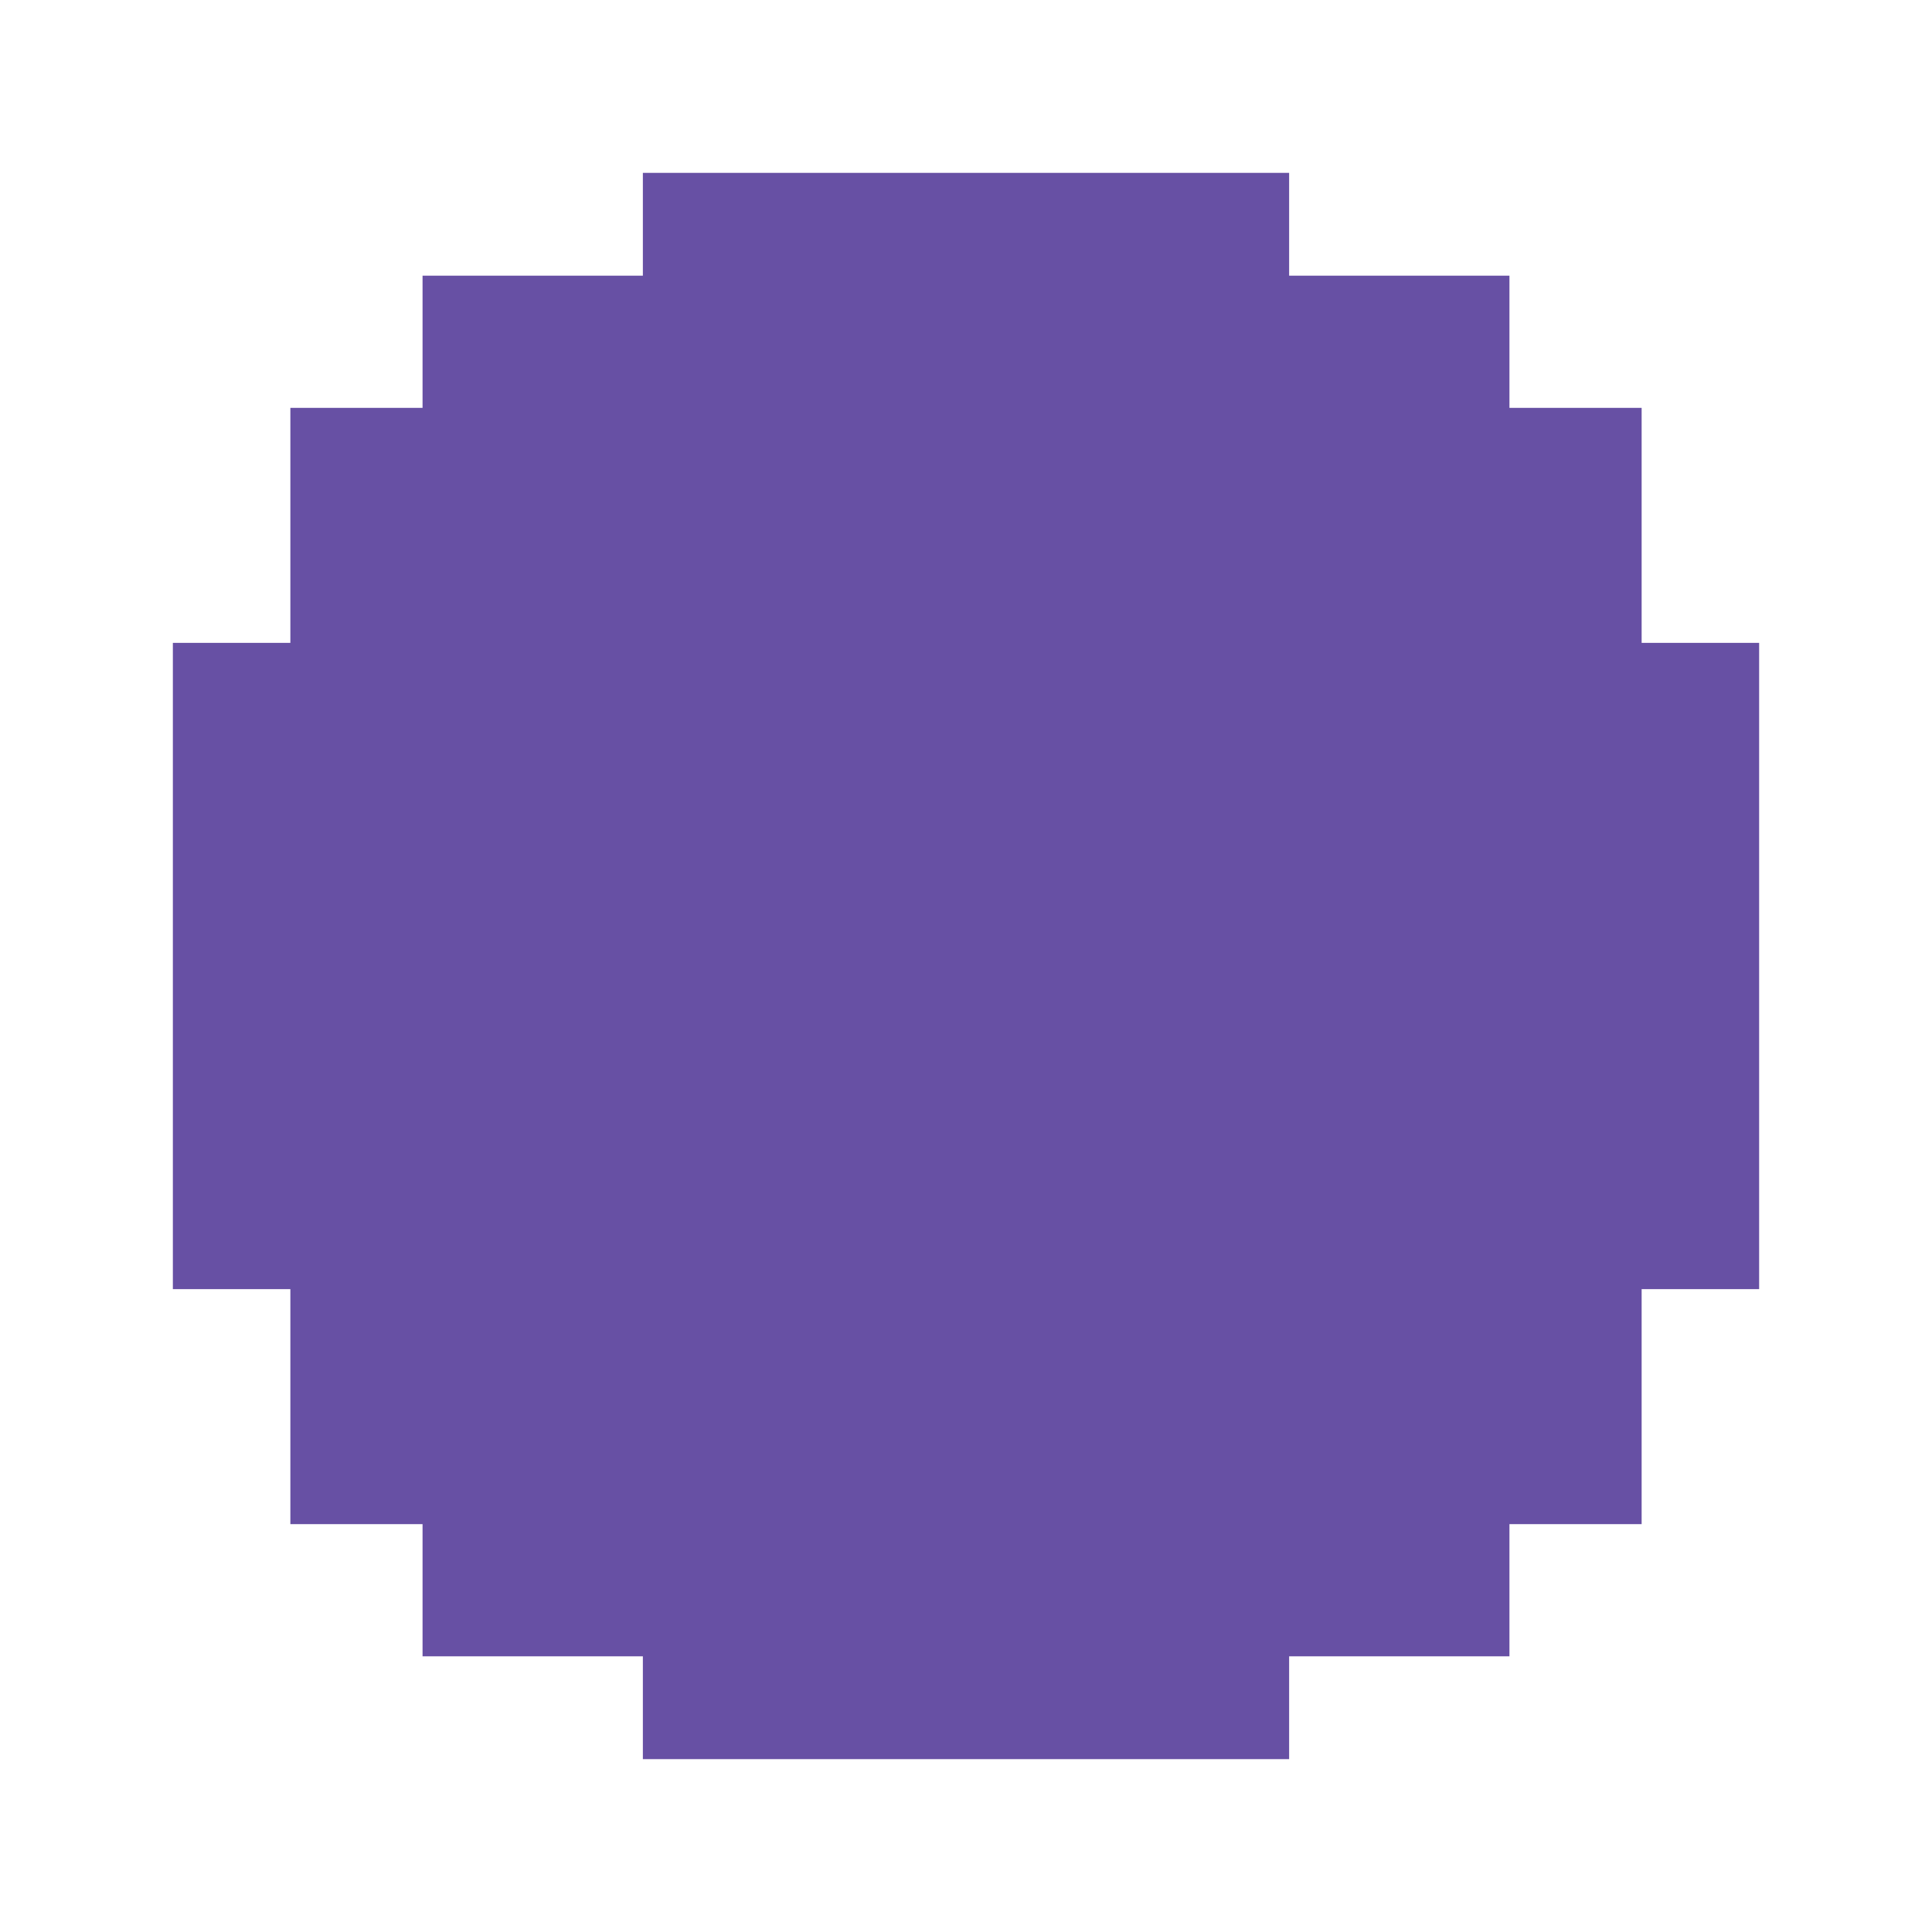
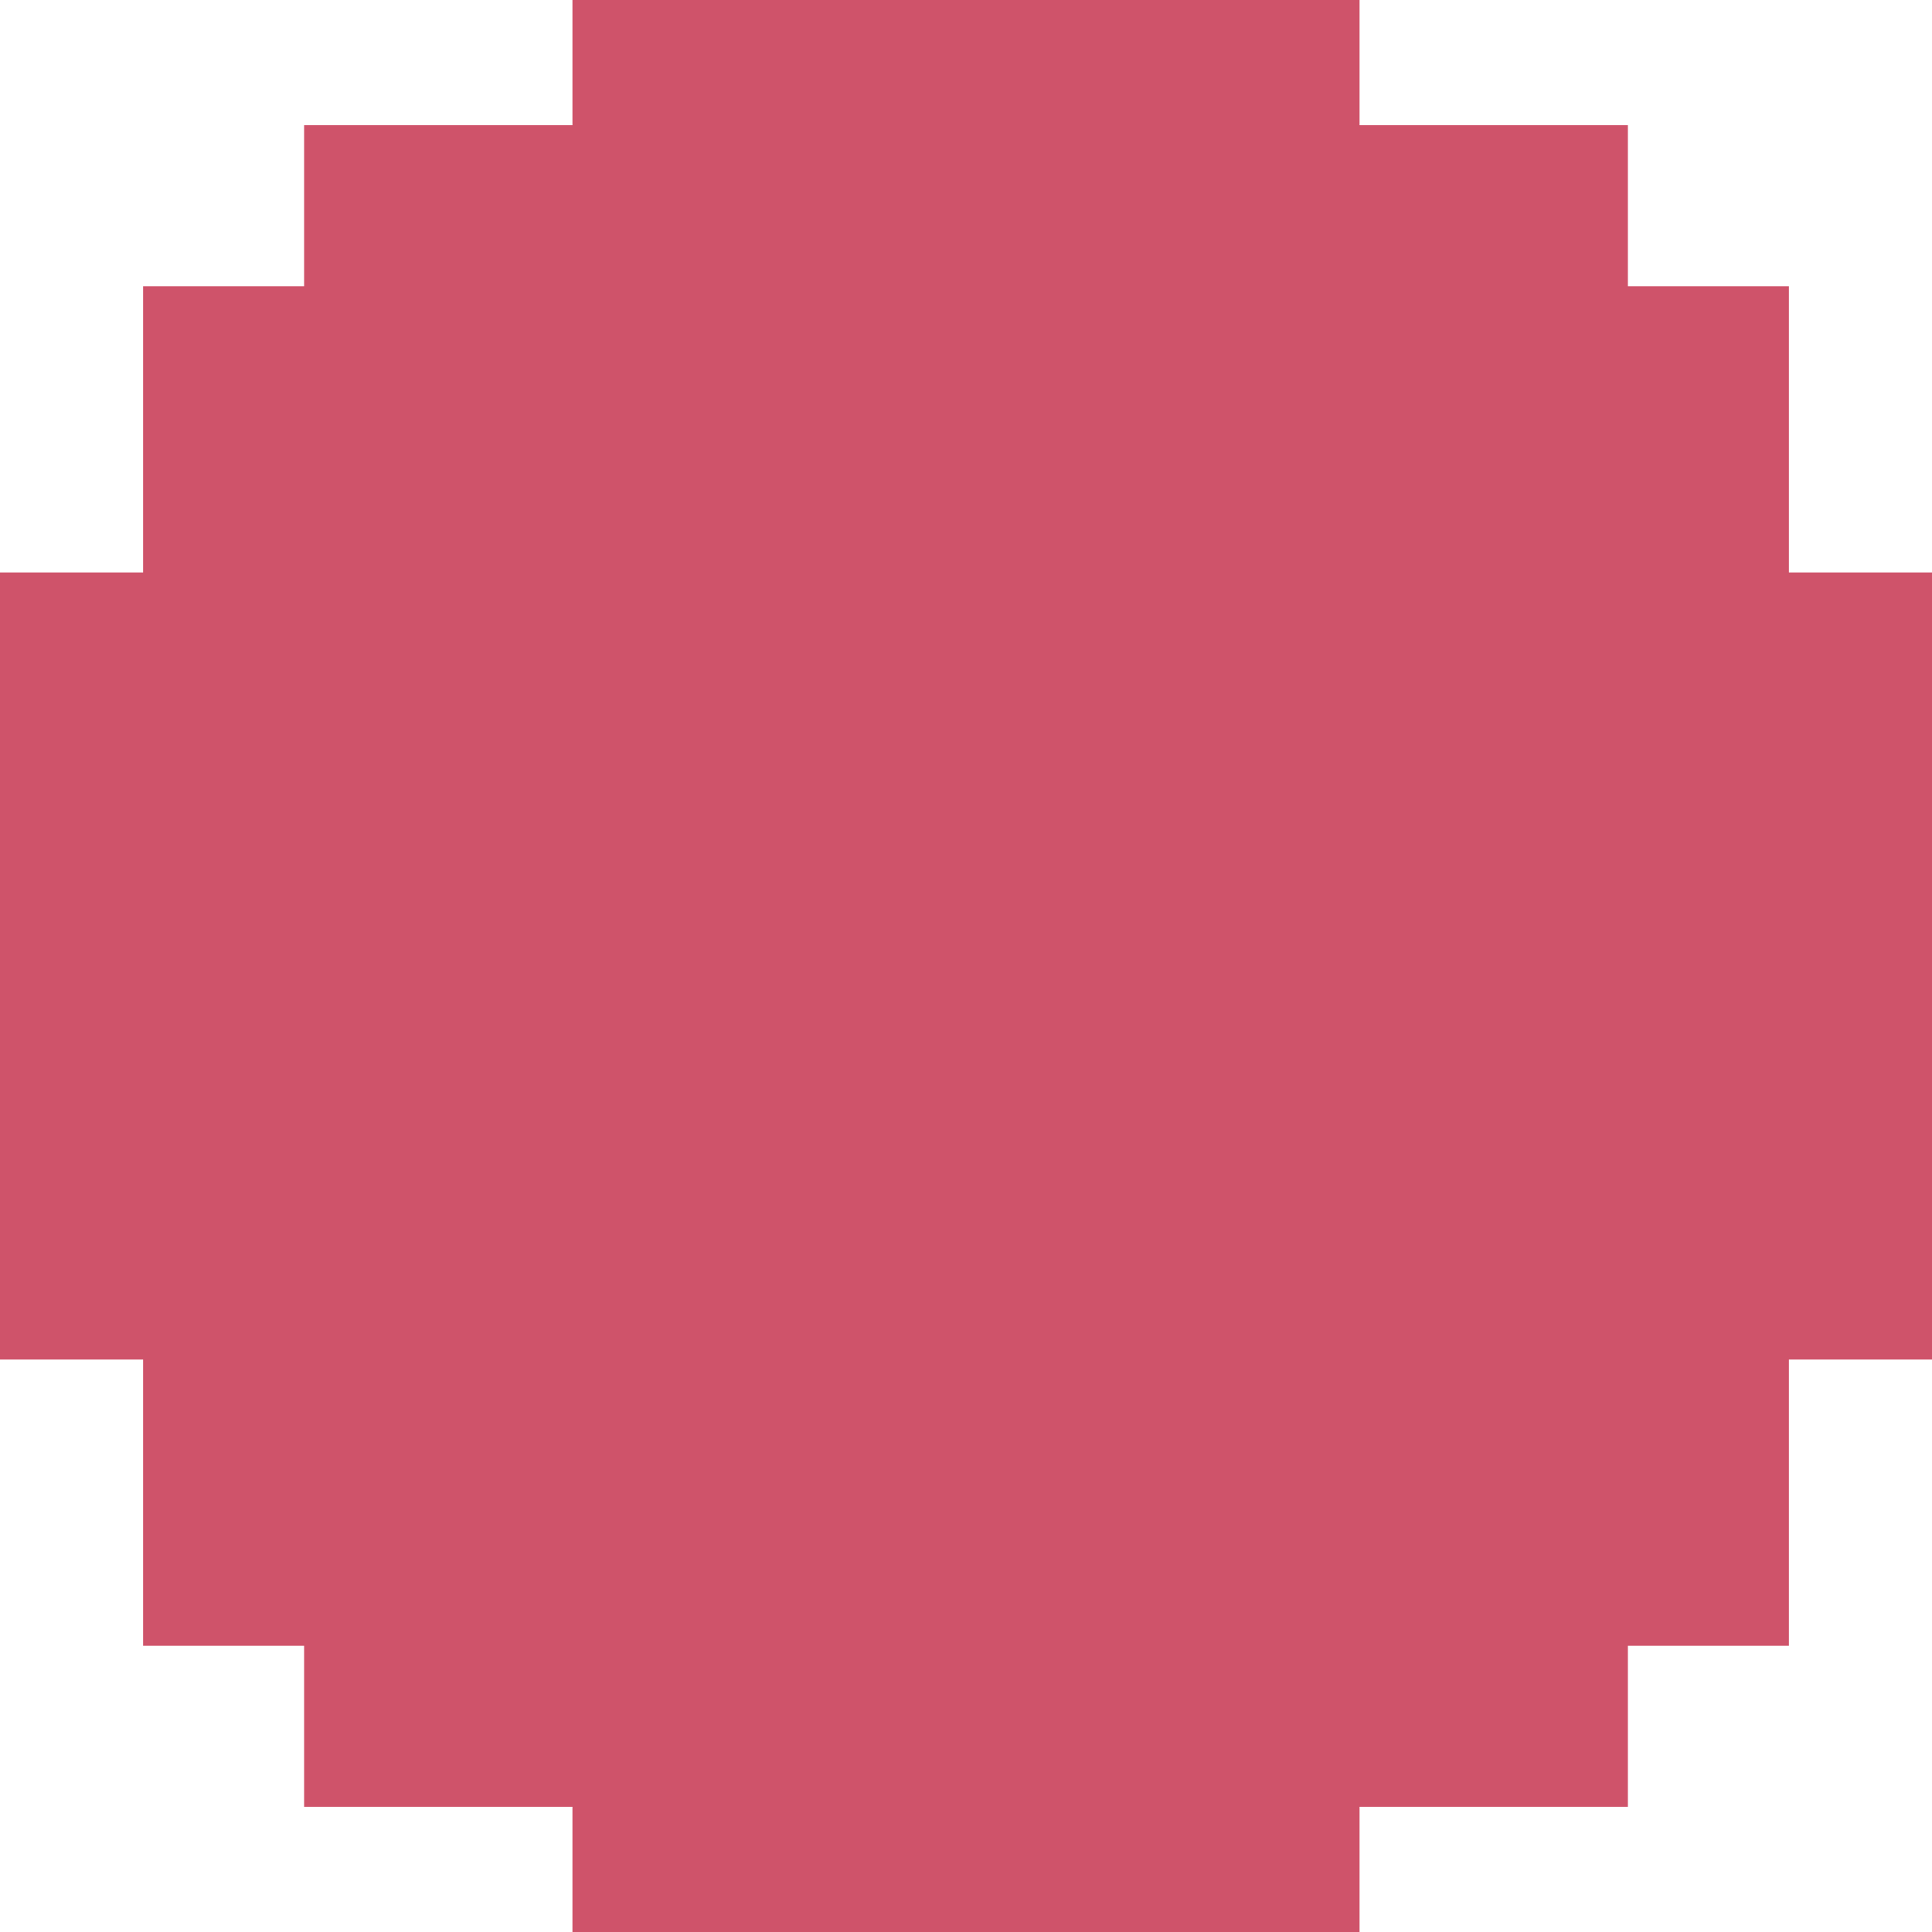
- <svg xmlns="http://www.w3.org/2000/svg" width="380" height="380" viewBox="0 0 380 380" fill="none">
-   <path d="M253.556 34H126.444V54.222H83.111V80.222H57.111V126.444H34V253.556H57.111V299.778H83.111V325.777H126.444V346H253.556V325.777H296.889V299.778H322.889V253.556H346V126.444H322.889V80.222H296.889V54.222H253.556V34Z" fill="#6750A4" />
+ <svg xmlns="http://www.w3.org/2000/svg" width="312" height="312" viewBox="0 0 312 312" fill="none">
+   <path d="M219.556 0H92.444V20.222H49.111V46.222H23.111V92.444H0V219.556H23.111V265.778H49.111V291.777H92.444V312H219.556V291.777H262.889V265.778H288.889V219.556H312V92.444H288.889V46.222H262.889V20.222H219.556V0Z" fill="#CF536A" />
</svg>
